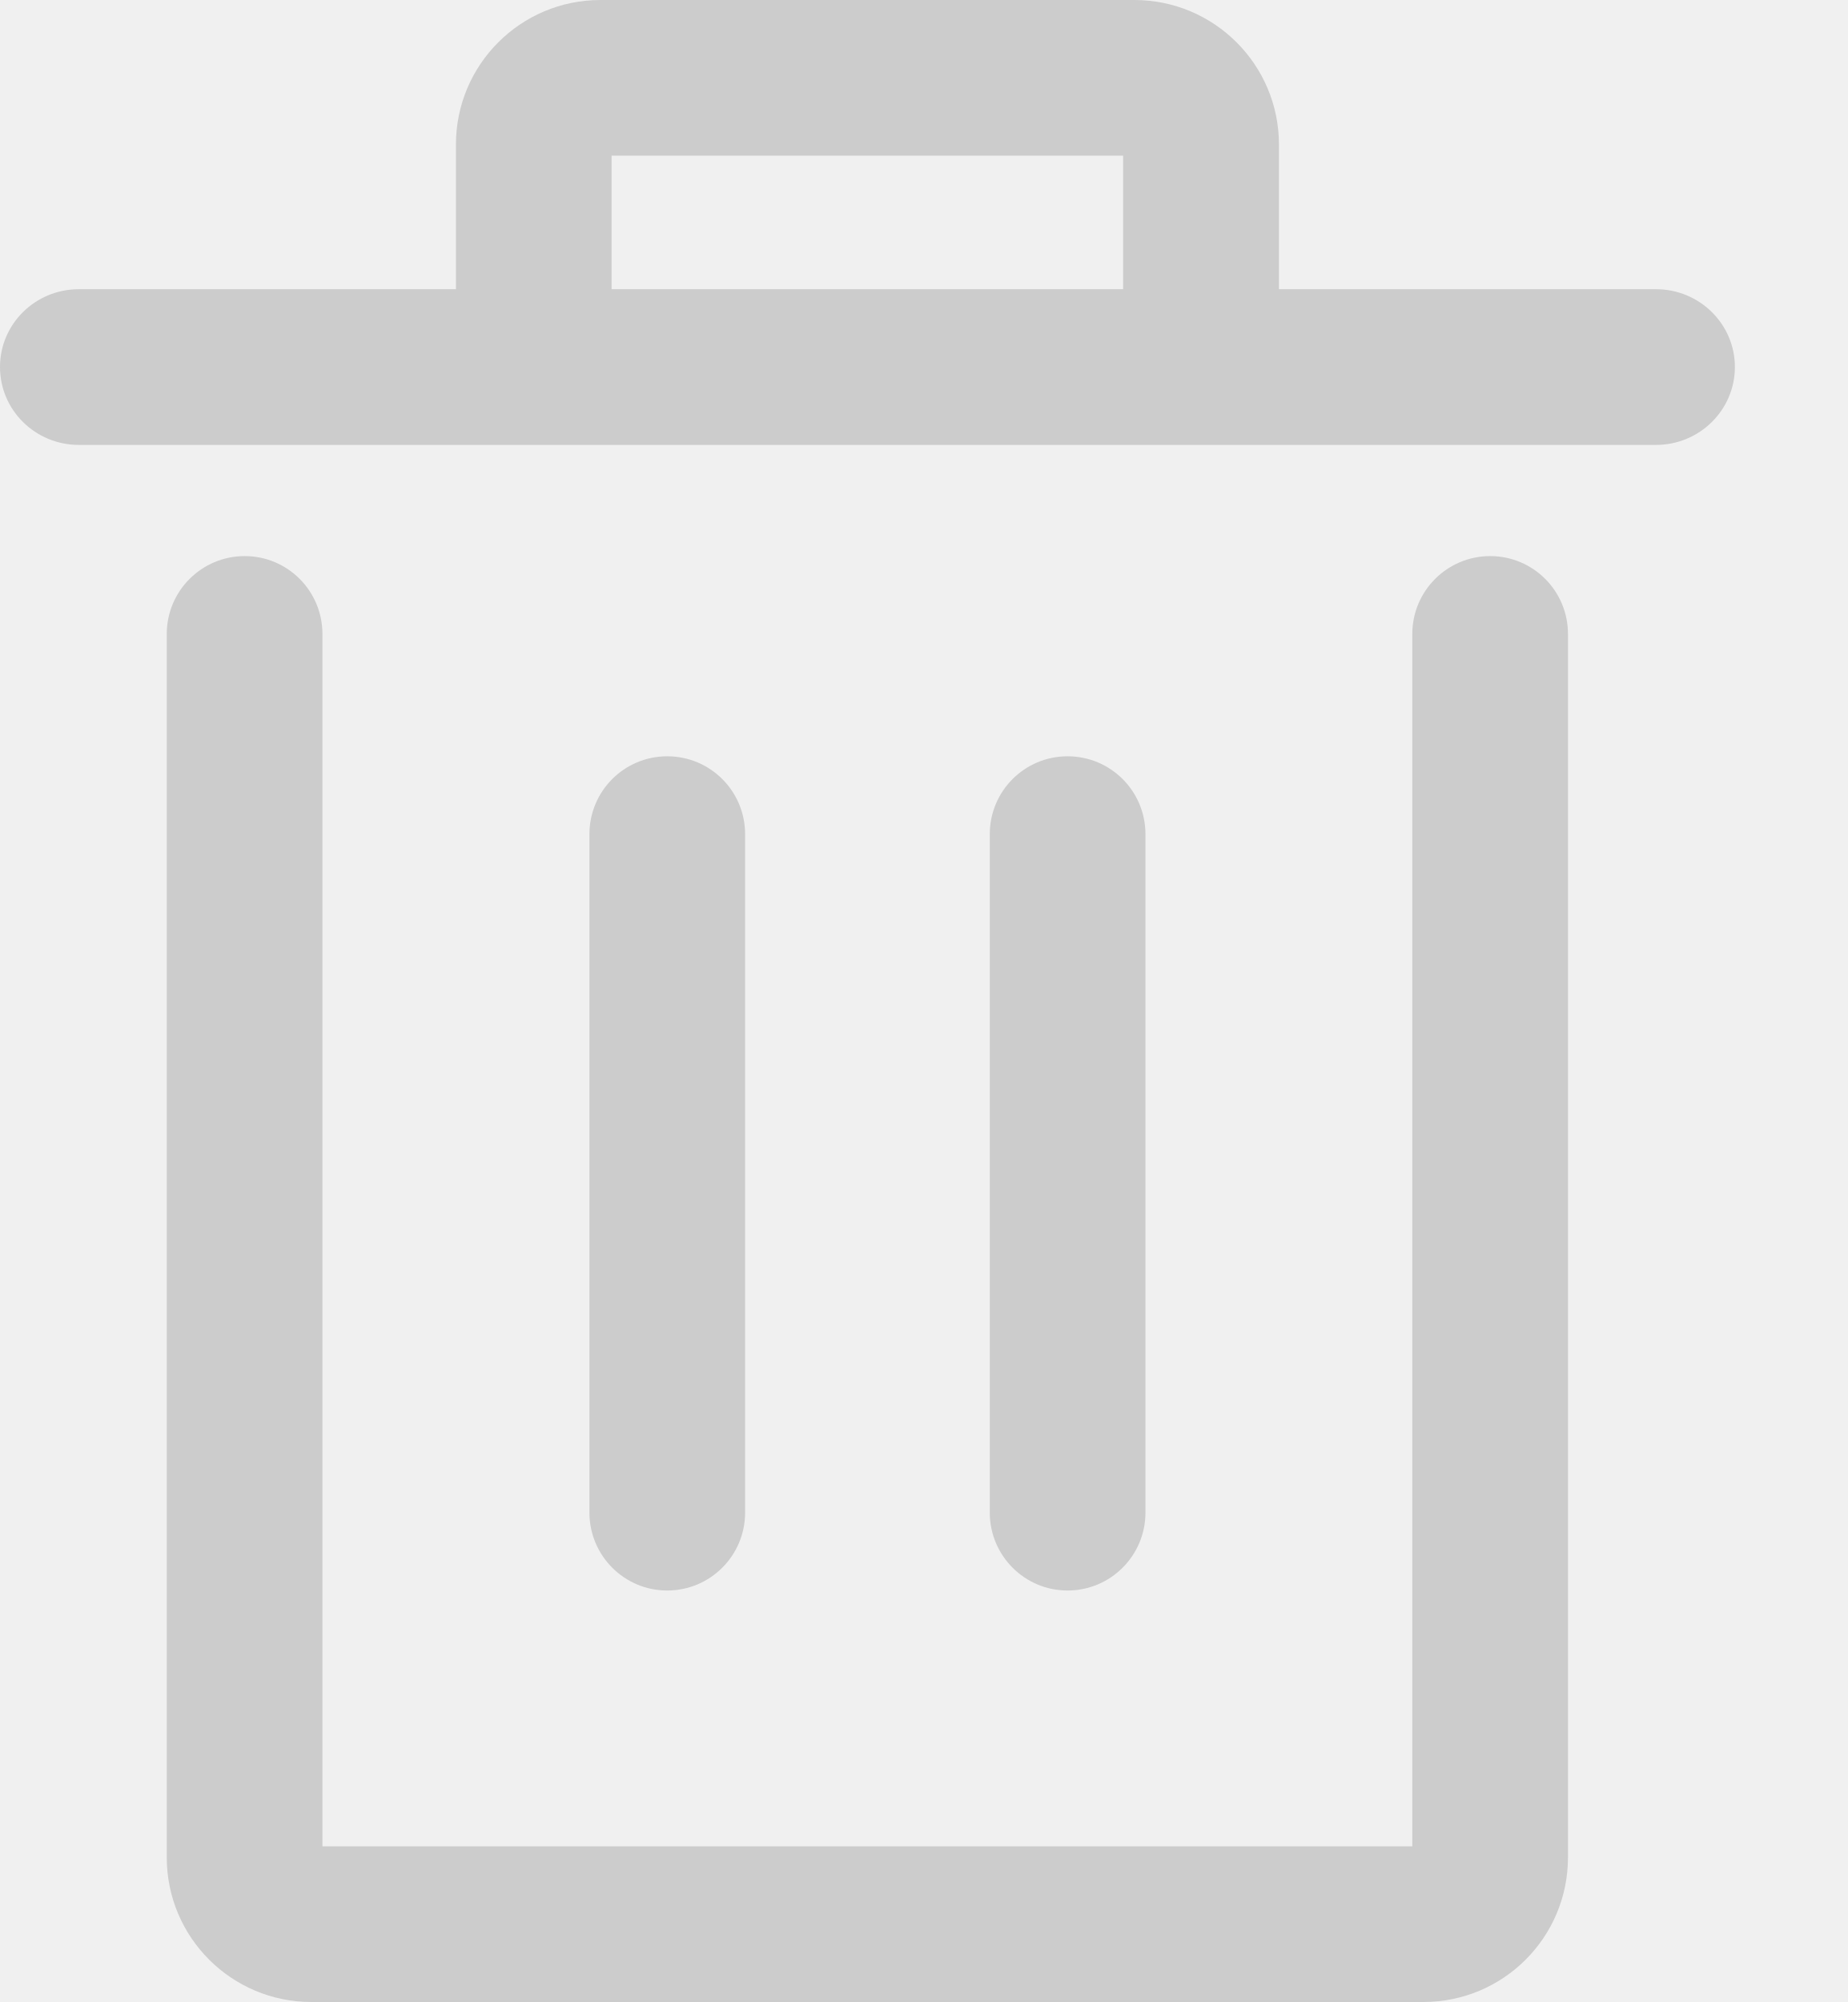
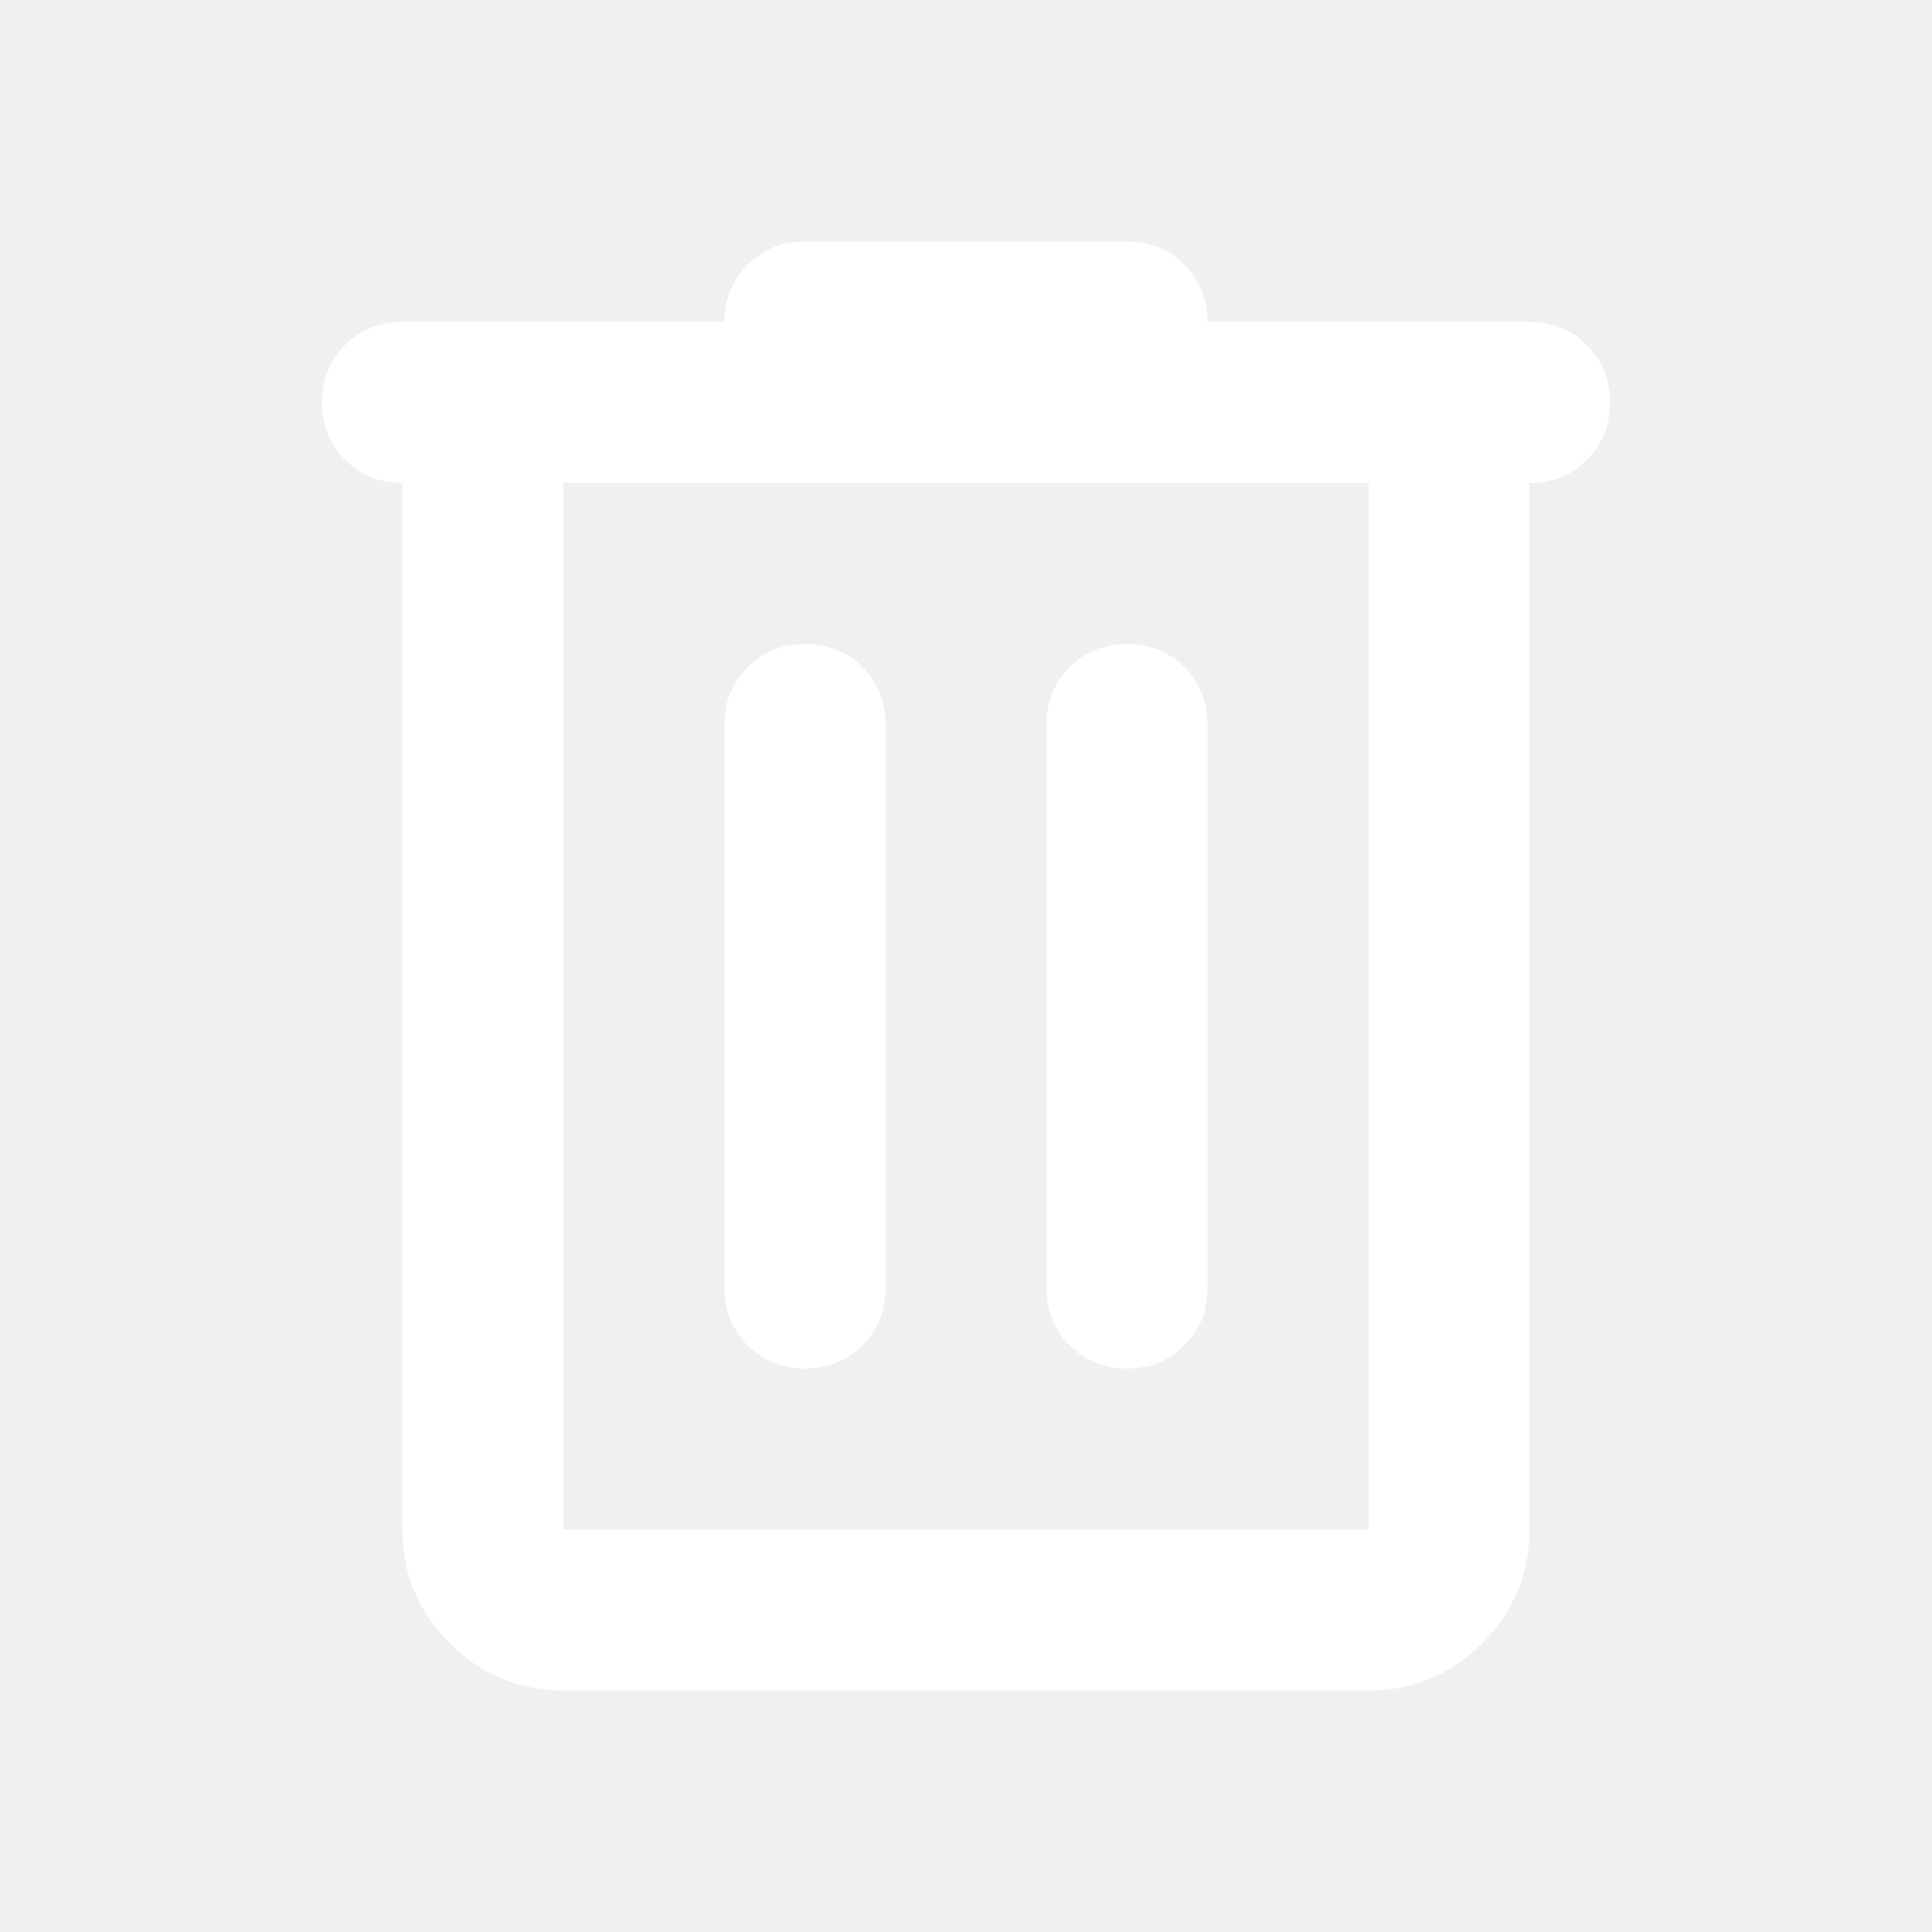
- <svg xmlns="http://www.w3.org/2000/svg" width="12" height="13" viewBox="0 0 12 13" fill="none">
-   <path fill-rule="evenodd" clip-rule="evenodd" d="M0 2.383C0 2.104 0.229 1.878 0.512 1.878H10.755C11.037 1.878 11.267 2.104 11.267 2.383C11.267 2.663 11.037 2.889 10.755 2.889H0.512C0.229 2.889 0 2.663 0 2.383Z" fill="#CCCCCC" />
-   <path fill-rule="evenodd" clip-rule="evenodd" d="M1.589 3.611C1.868 3.611 2.094 3.837 2.094 4.117V11.989H9.172V4.117C9.172 3.837 9.399 3.611 9.678 3.611C9.957 3.611 10.183 3.837 10.183 4.117V12.061C10.183 12.58 9.763 13 9.244 13H2.022C1.504 13 1.083 12.58 1.083 12.061V4.117C1.083 3.837 1.31 3.611 1.589 3.611Z" fill="#CCCCCC" />
-   <path fill-rule="evenodd" clip-rule="evenodd" d="M8.306 0.939L8.306 2.094L7.294 2.094L7.294 1.011L3.972 1.011L3.972 2.094L2.961 2.094L2.961 0.939C2.961 0.42 3.381 8.29829e-06 3.9 8.25296e-06L7.367 7.94989e-06C7.885 7.90456e-06 8.306 0.42 8.306 0.939Z" fill="#CCCCCC" />
-   <path fill-rule="evenodd" clip-rule="evenodd" d="M4.333 4.911C4.613 4.911 4.839 5.137 4.839 5.417V9.822C4.839 10.101 4.613 10.328 4.333 10.328C4.054 10.328 3.828 10.101 3.828 9.822V5.417C3.828 5.137 4.054 4.911 4.333 4.911Z" fill="#CCCCCC" />
-   <path fill-rule="evenodd" clip-rule="evenodd" d="M6.933 4.911C7.213 4.911 7.439 5.137 7.439 5.417V9.822C7.439 10.101 7.213 10.328 6.933 10.328C6.654 10.328 6.428 10.101 6.428 9.822V5.417C6.428 5.137 6.654 4.911 6.933 4.911Z" fill="#CCCCCC" />
+ <svg xmlns="http://www.w3.org/2000/svg" height="24px" viewBox="0 -960 960 960" width="24px" fill="#FFFFFF">
+   <path d="M280-120q-33 0-56.5-23.5T200-200v-520q-17 0-28.5-11.5T160-760q0-17 11.5-28.5T200-800h160q0-17 11.5-28.5T400-840h160q17 0 28.5 11.5T600-800h160q17 0 28.5 11.5T800-760q0 17-11.5 28.5T760-720v520q0 33-23.5 56.5T680-120H280Zm400-600H280v520h400v-520ZM400-280q17 0 28.5-11.5T440-320v-280q0-17-11.5-28.5T400-640q-17 0-28.5 11.5T360-600v280q0 17 11.5 28.5T400-280Zm160 0q17 0 28.5-11.5T600-320v-280q0-17-11.5-28.5T560-640q-17 0-28.5 11.5T520-600v280q0 17 11.5 28.5T560-280ZM280-720v520-520Z" />
</svg>
